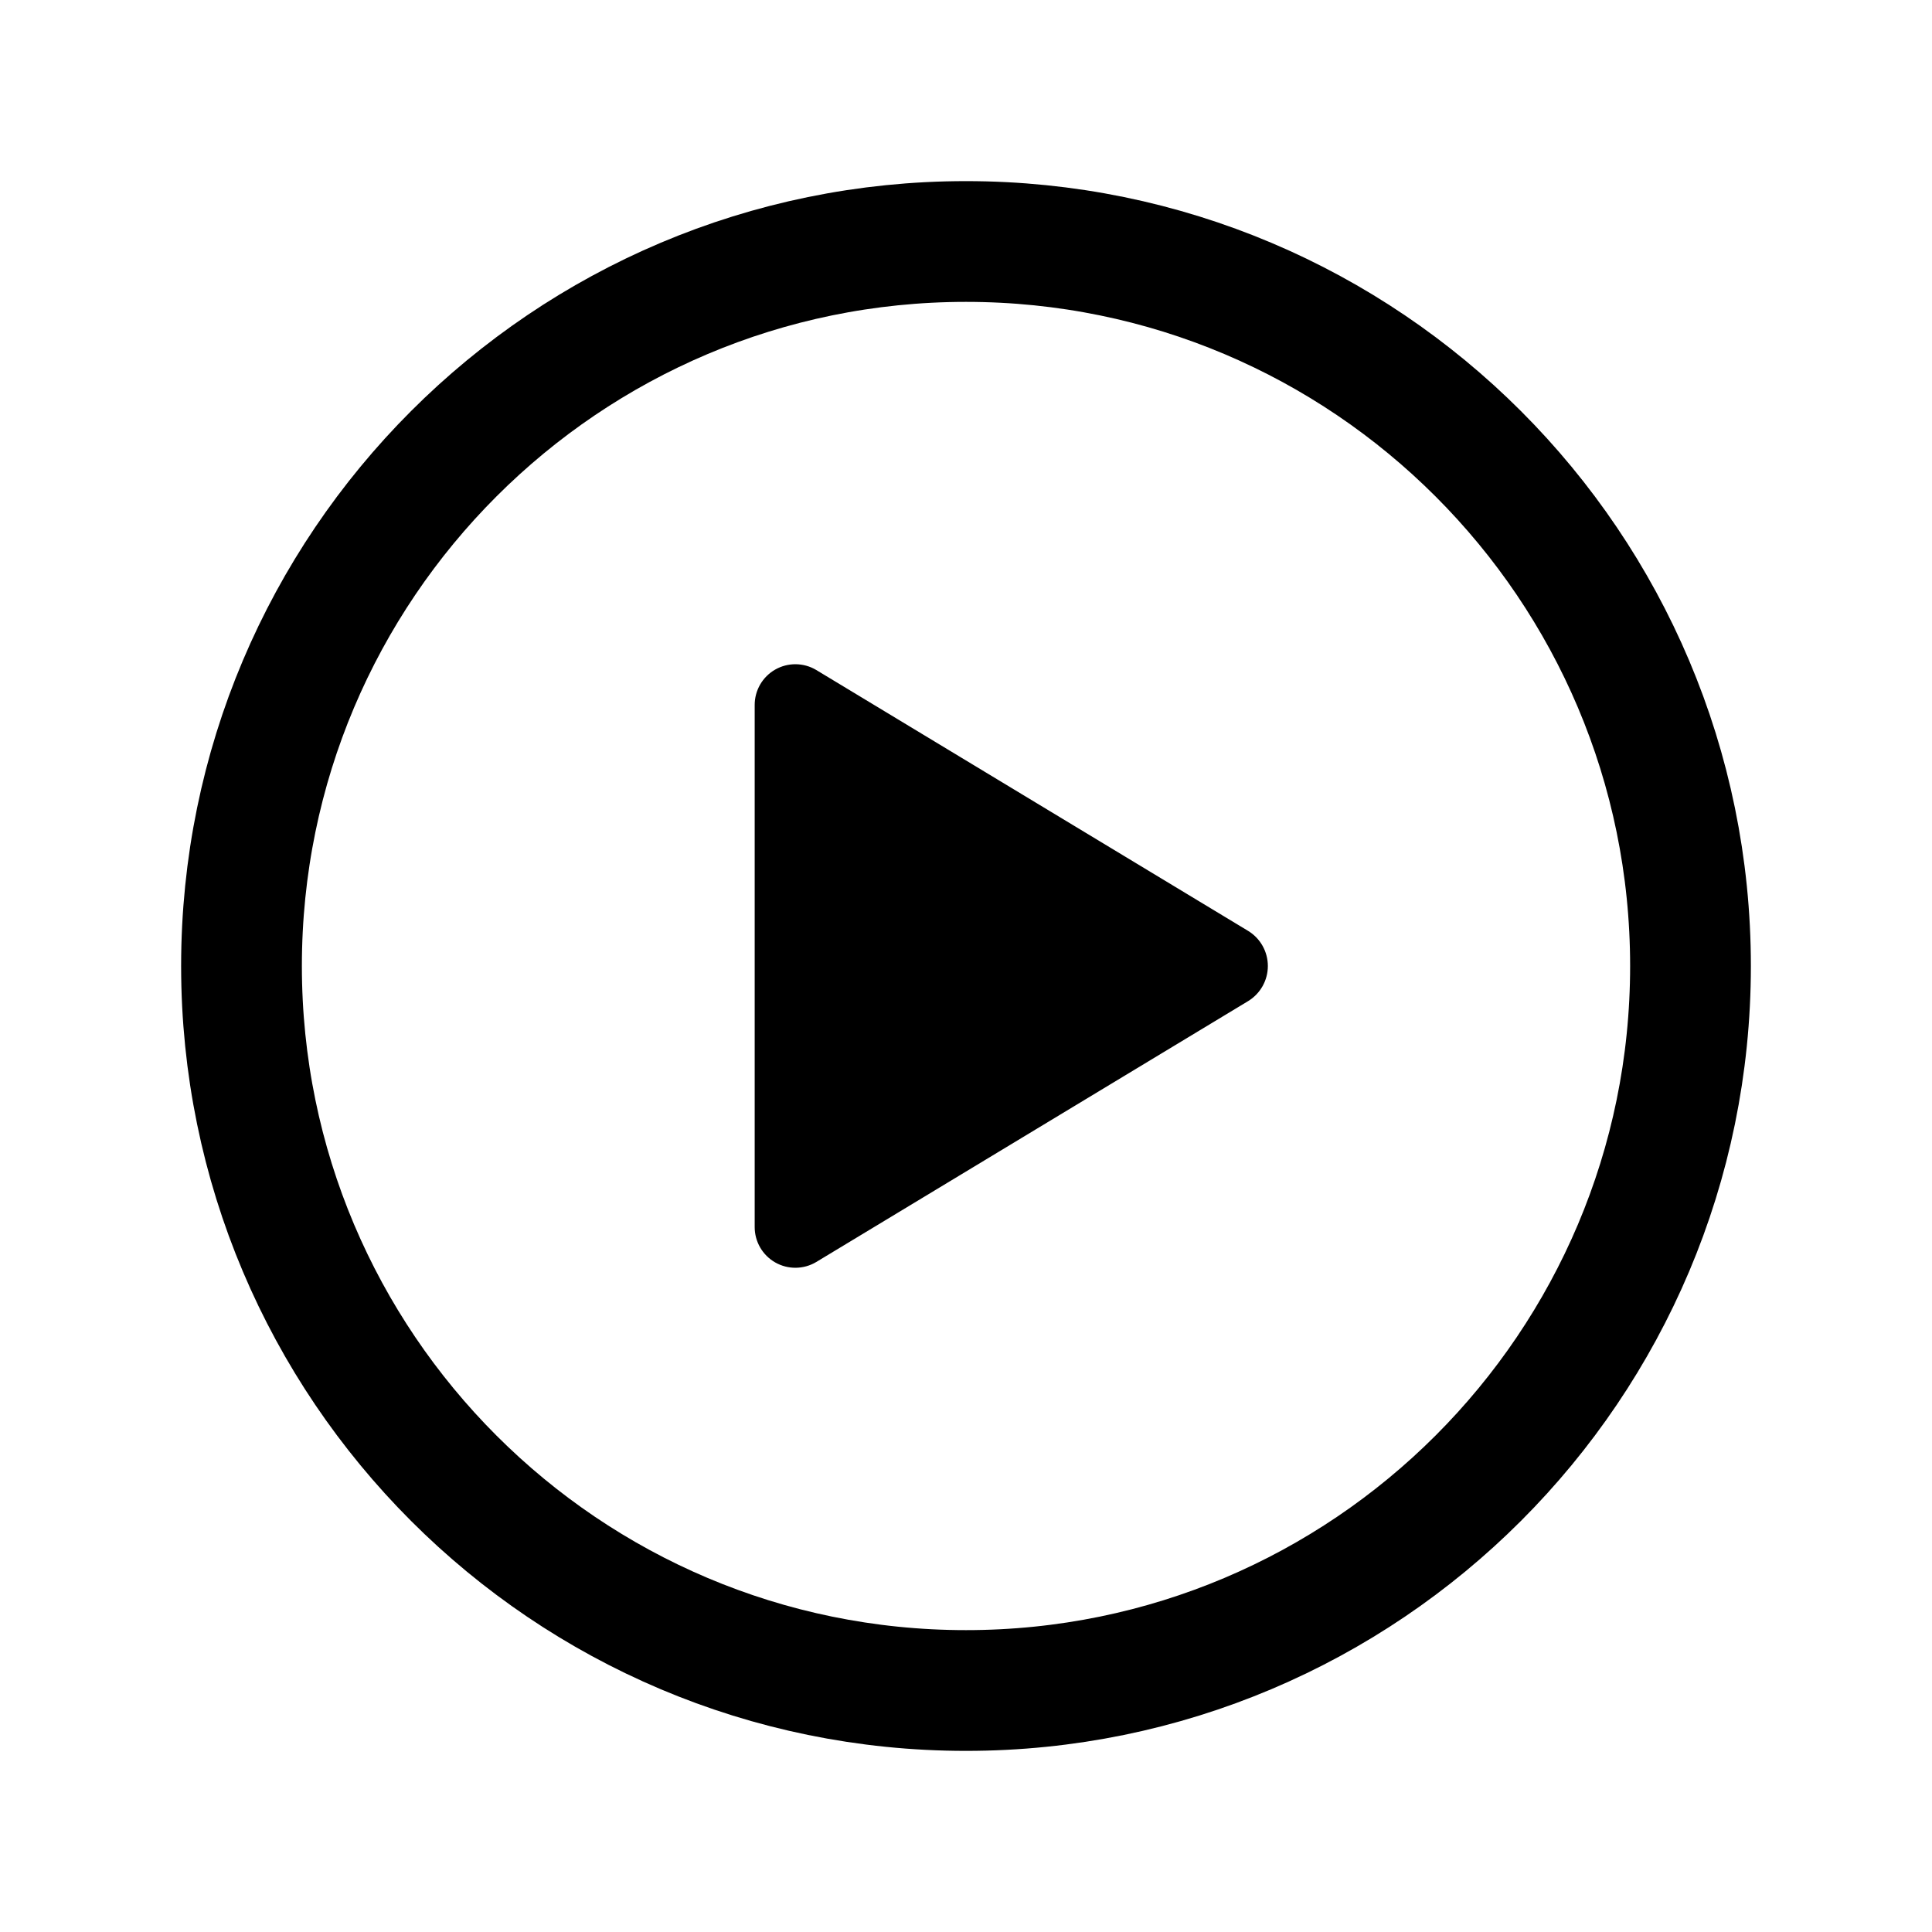
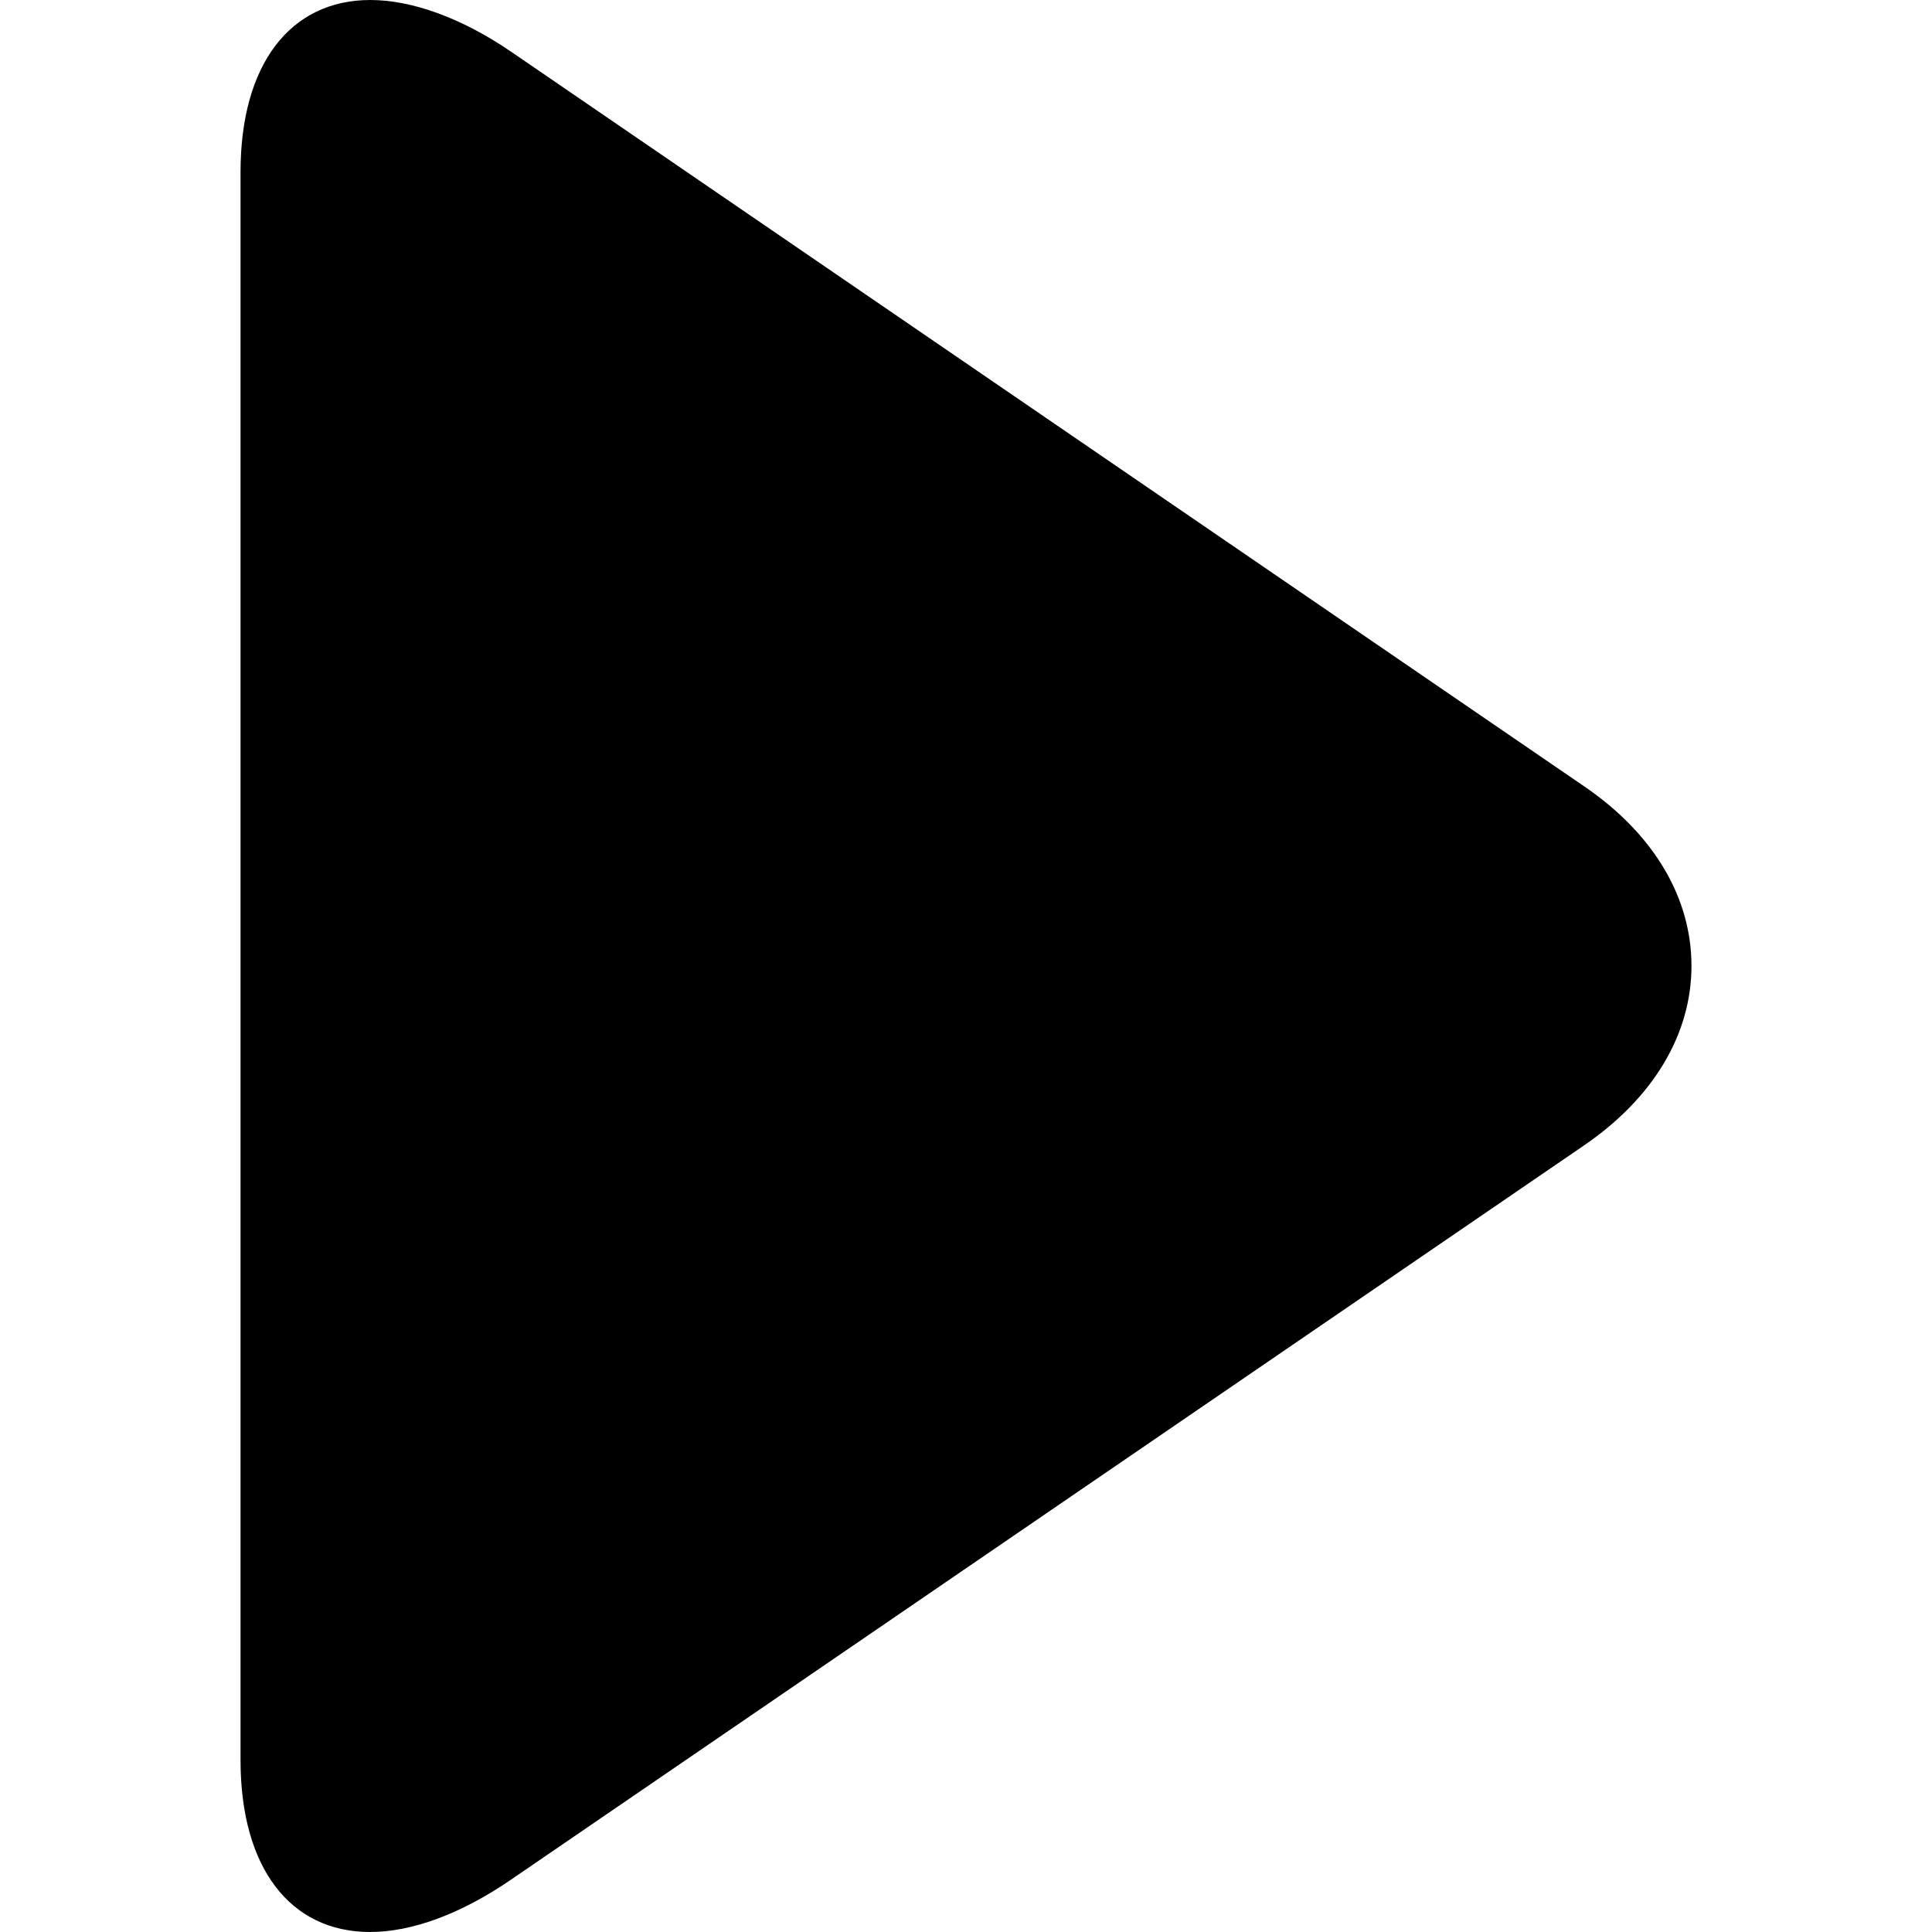
- <svg xmlns="http://www.w3.org/2000/svg" width="512px" height="512px" viewBox="0 0 512 512">
-   <path d="M448,256c0-106-86-192-192-192S64,150,64,256s86,192,192,192S448,362,448,256Z" style="fill:none;stroke:#000;stroke-miterlimit:10;stroke-width:32px" />
-   <path d="M216.32,334.44,330.77,265.3a10.89,10.89,0,0,0,0-18.6L216.32,177.56A10.78,10.78,0,0,0,200,186.87V325.13A10.78,10.78,0,0,0,216.32,334.44Z" />
+ <svg xmlns="http://www.w3.org/2000/svg" version="1.1" id="Layer_1" x="0px" y="0px" viewBox="0 0 494.148 494.148" style="enable-background:new 0 0 494.148 494.148;" xml:space="preserve">
+   <g>
+     <g>
+       <path d="M405.284,201.188L130.804,13.28C118.128,4.596,105.356,0,94.74,0C74.216,0,61.52,16.472,61.52,44.044v406.124    c0,27.54,12.68,43.98,33.156,43.98c10.632,0,23.2-4.6,35.904-13.308l274.608-187.904c17.66-12.104,27.44-28.392,27.44-45.884    C432.632,229.572,422.964,213.288,405.284,201.188z" />
+     </g>
+   </g>
+   <g>
+ </g>
+   <g>
+ </g>
+   <g>
+ </g>
+   <g>
+ </g>
+   <g>
+ </g>
+   <g>
+ </g>
+   <g>
+ </g>
+   <g>
+ </g>
+   <g>
+ </g>
+   <g>
+ </g>
+   <g>
+ </g>
+   <g>
+ </g>
+   <g>
+ </g>
+   <g>
+ </g>
+   <g>
+ </g>
</svg>
